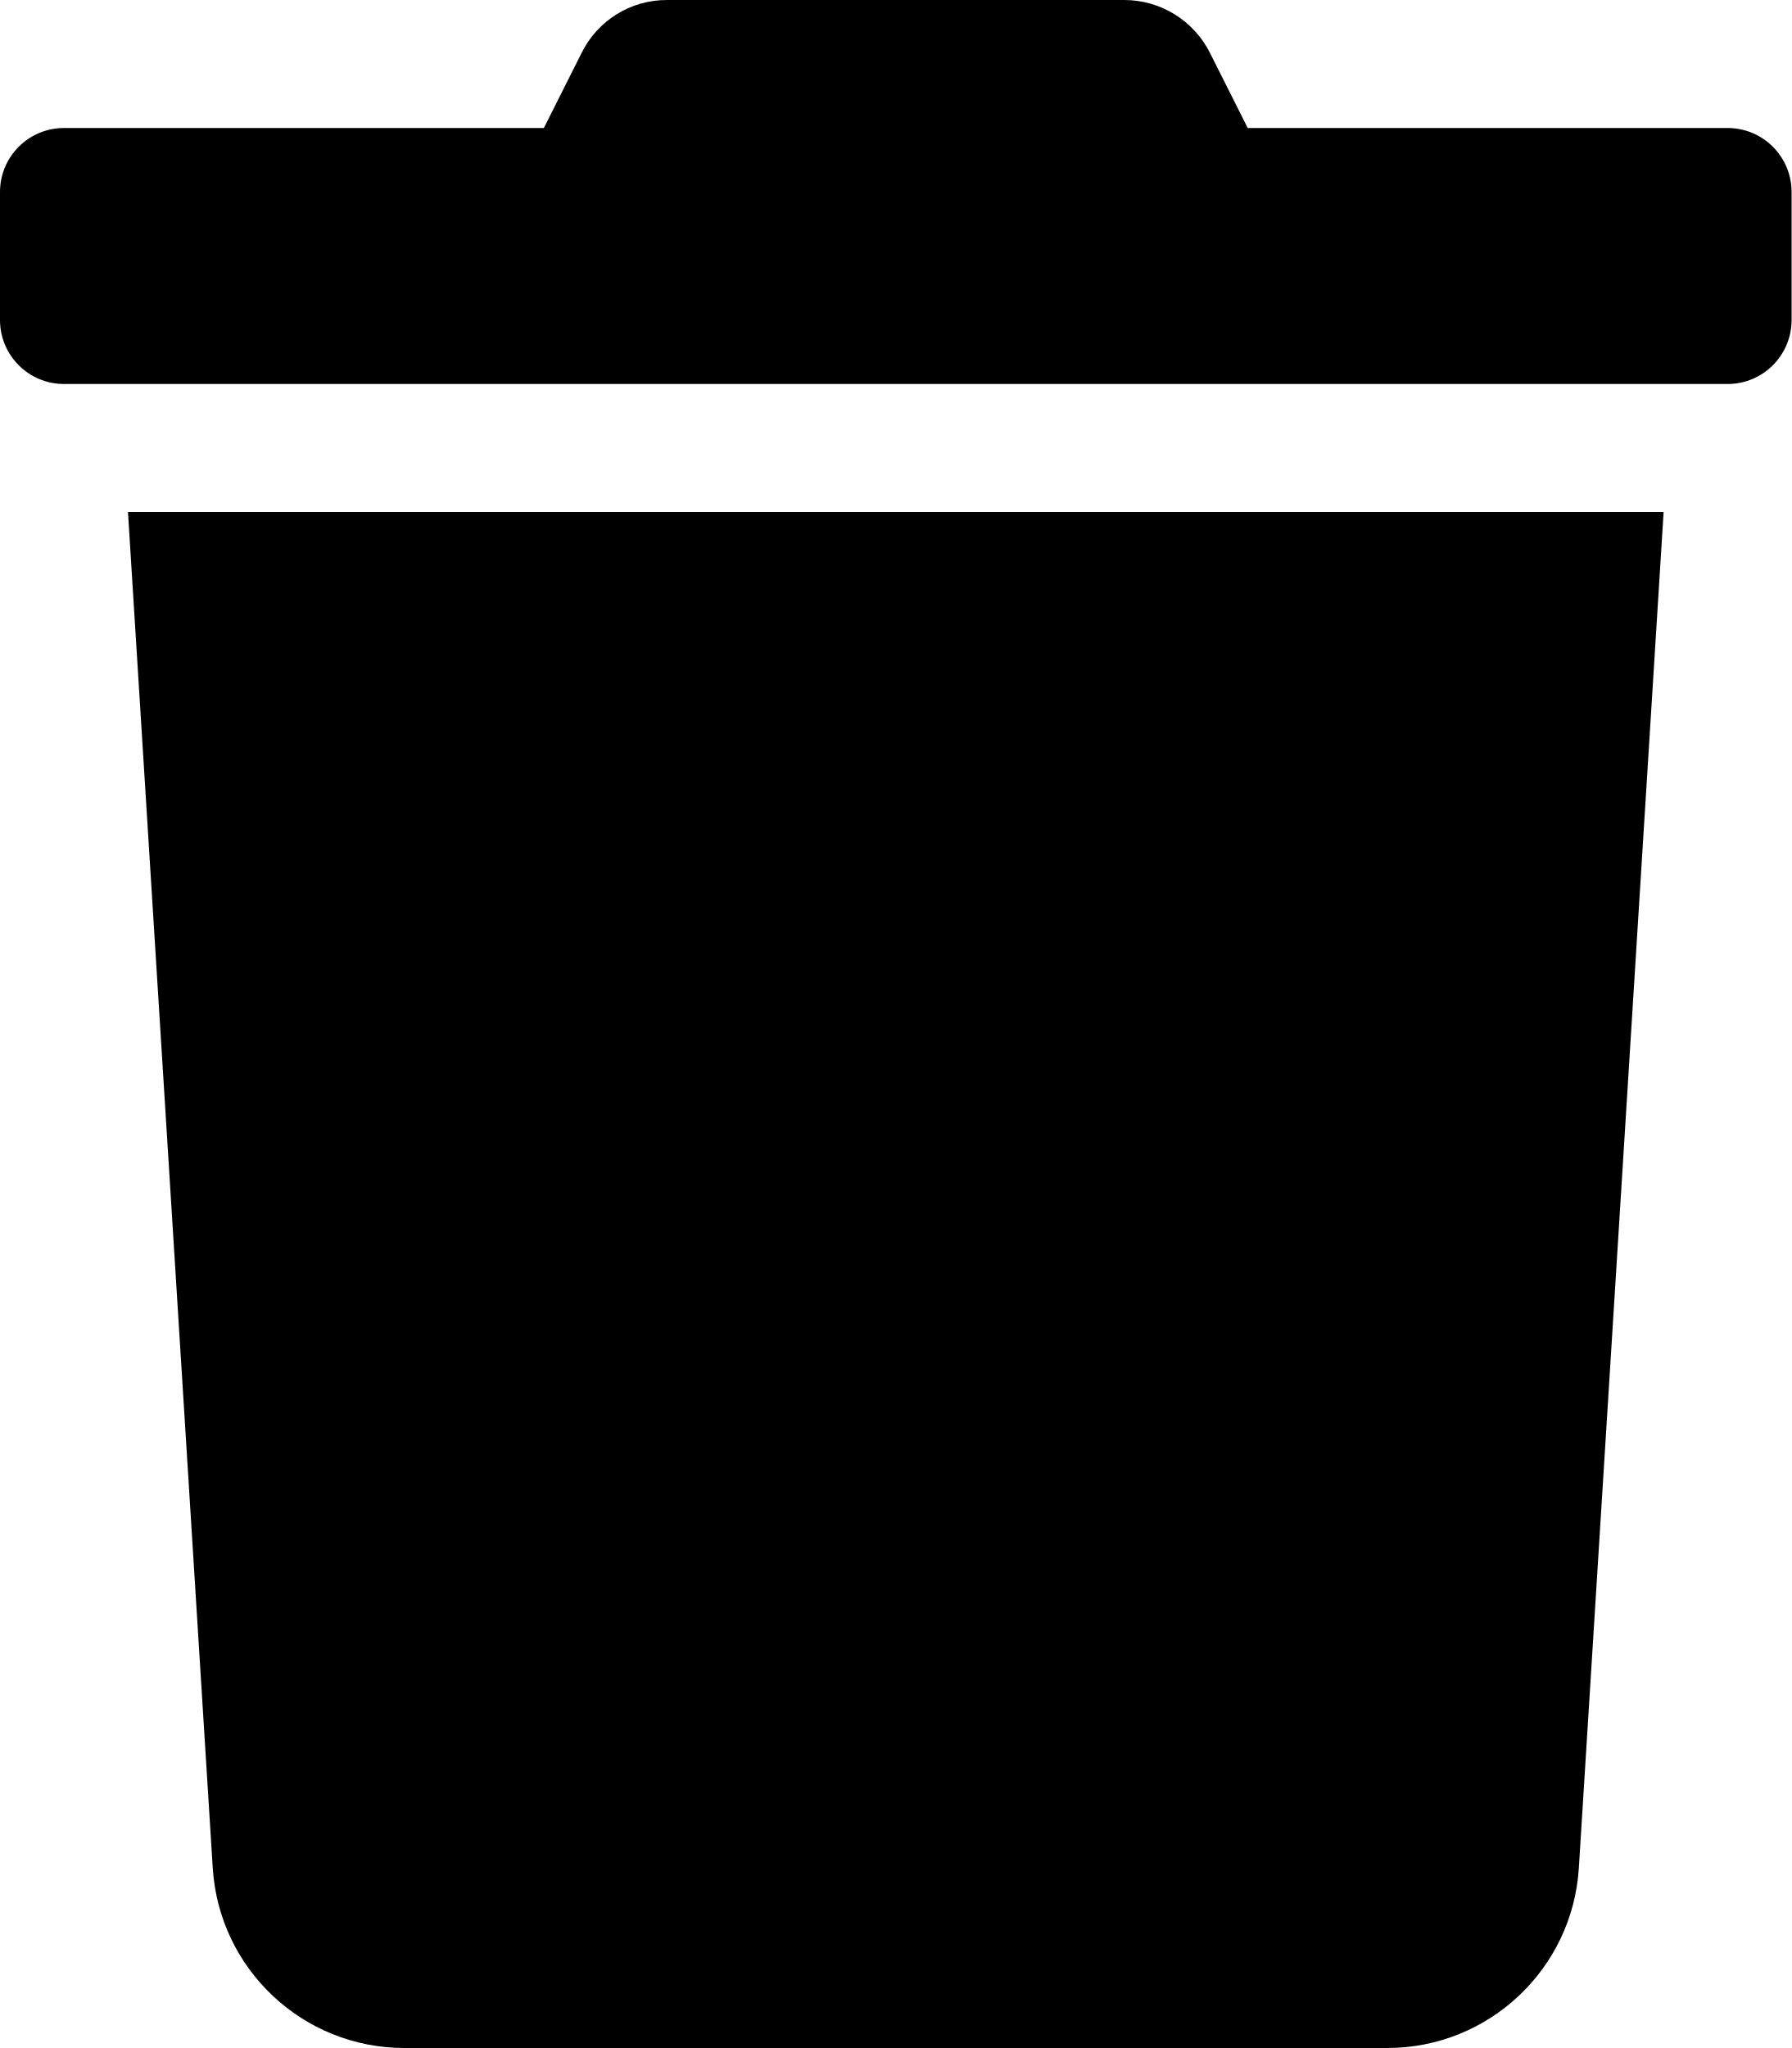
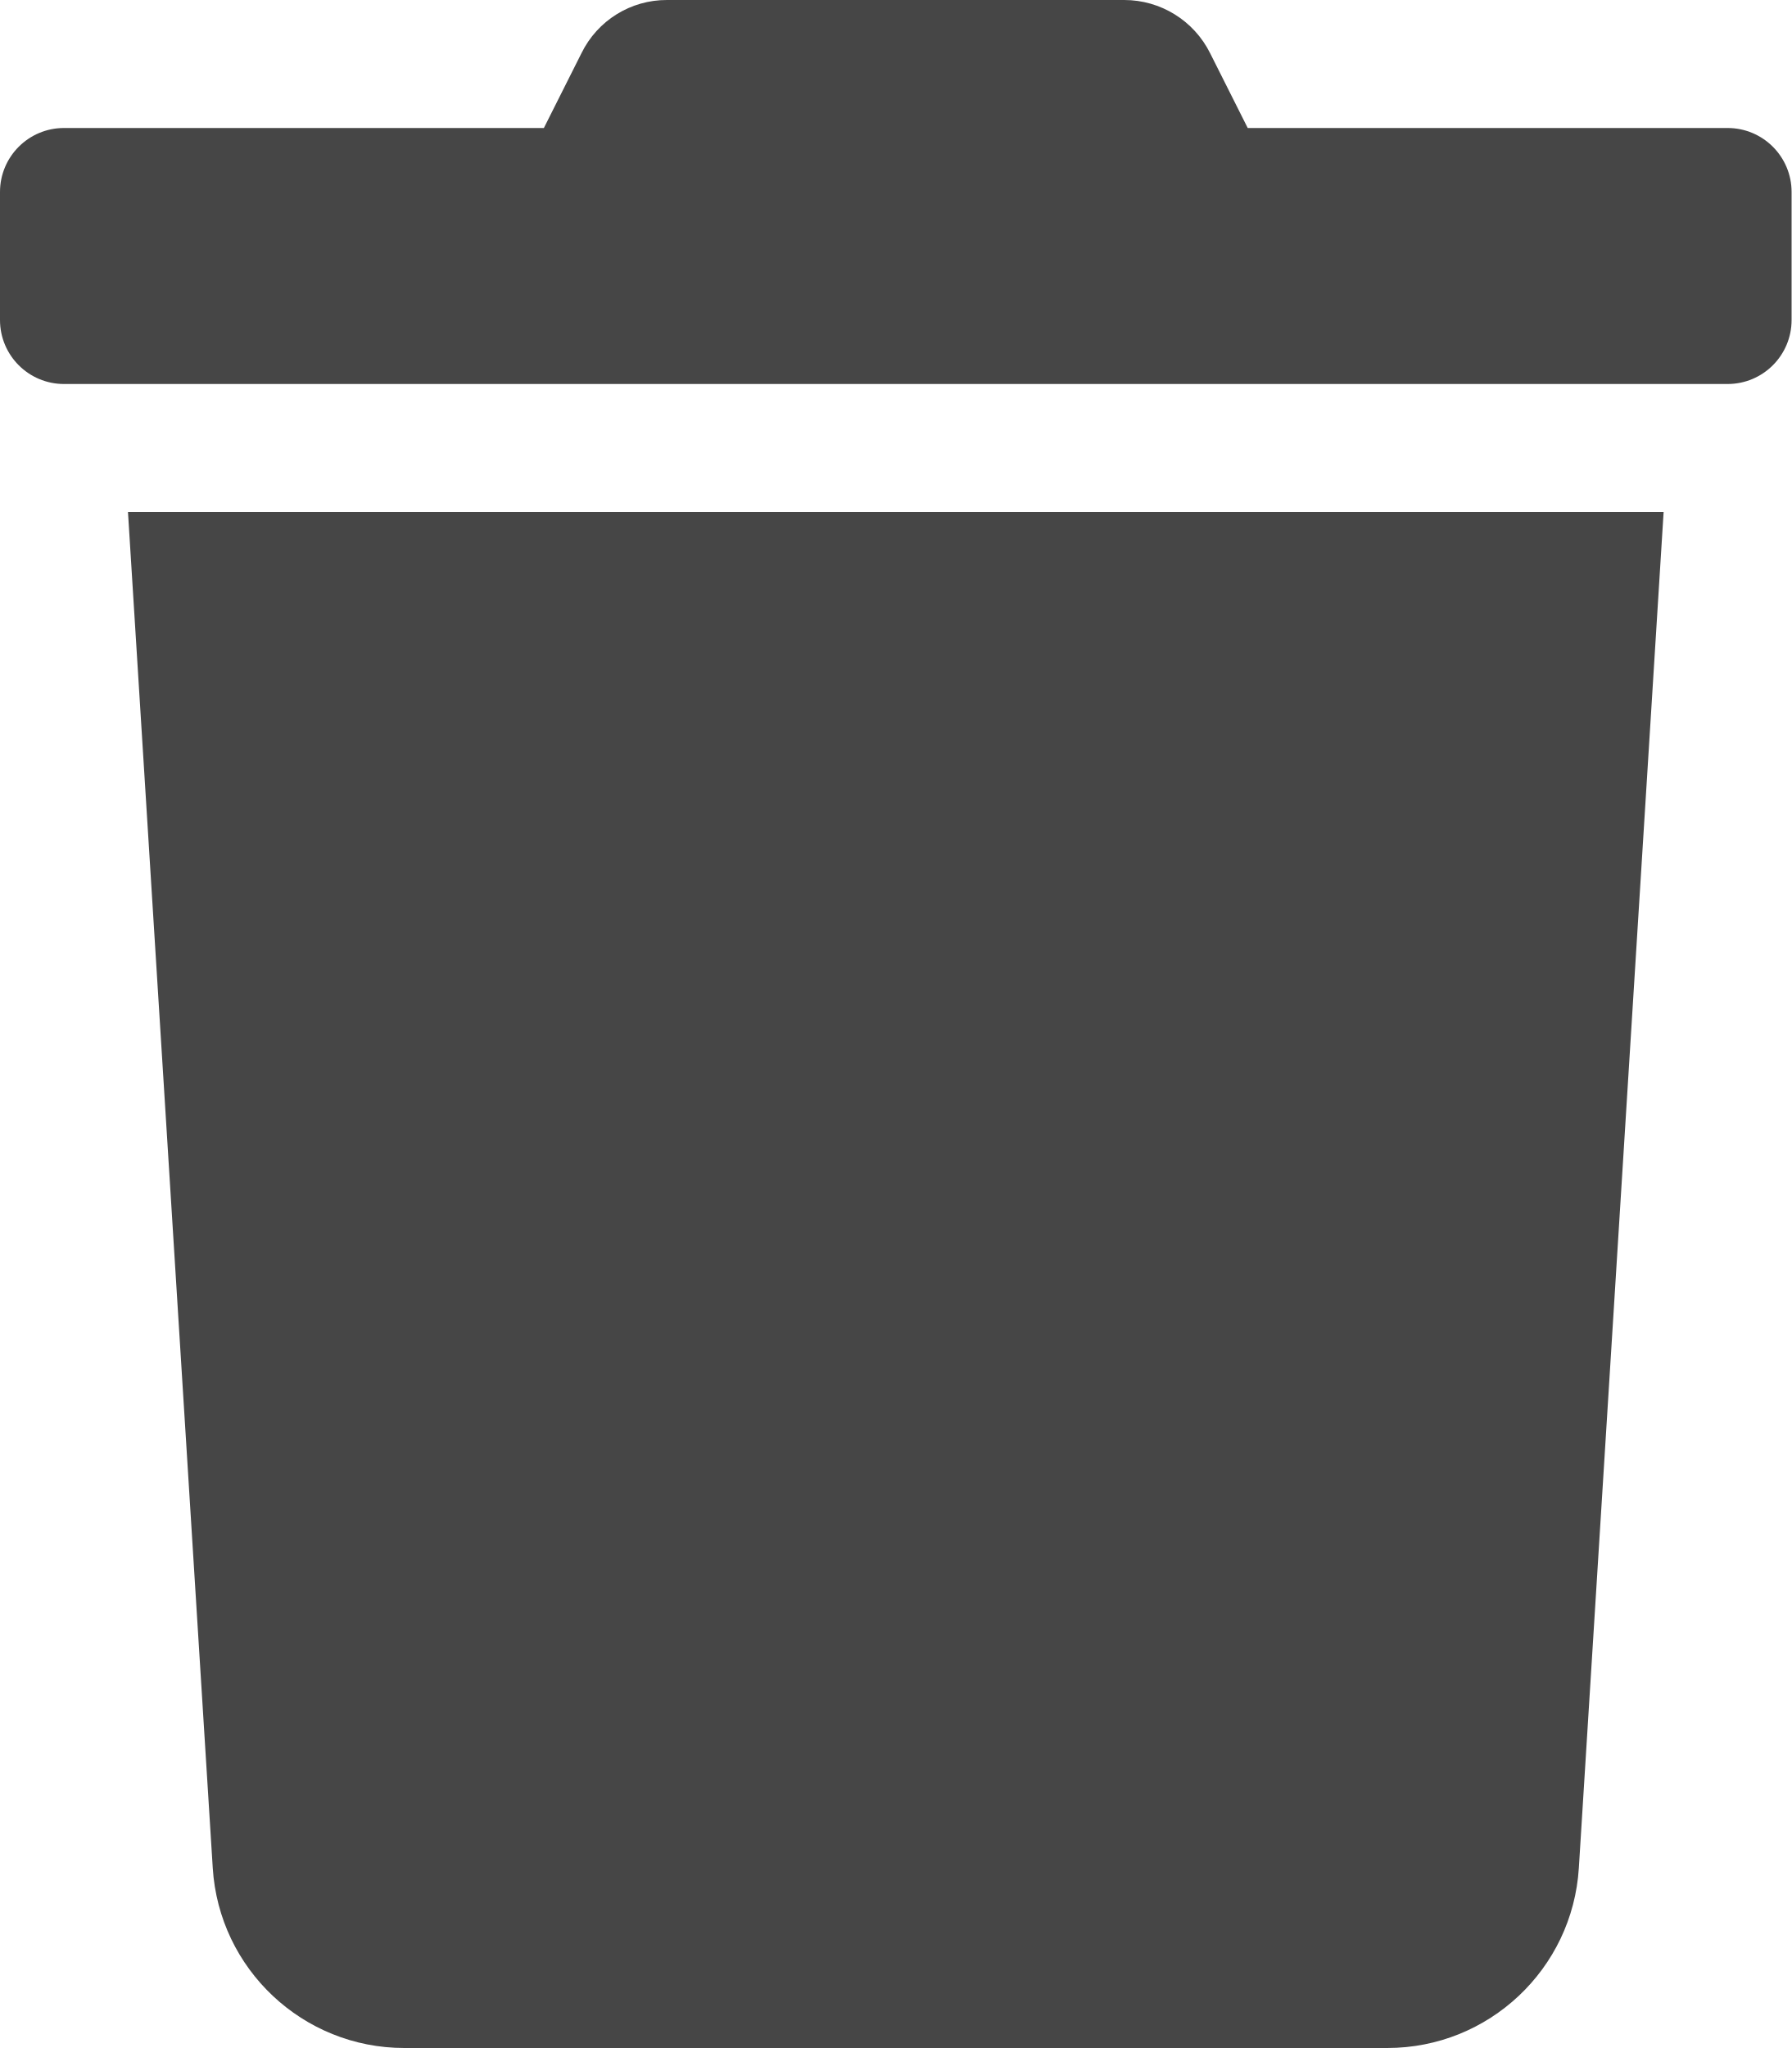
<svg xmlns="http://www.w3.org/2000/svg" aria-hidden="true" focusable="false" data-prefix="fas" data-icon="trash" class="svg-inline--fa fa-trash fa-w-14" role="img" viewBox="0 0 448 512">
-   <path fill="currentColor" d="M432 32H312l-9.4-18.7A24 24 0 0 0 281.1 0H166.8a23.72 23.72 0 0 0-21.4 13.3L136 32H16A16 16 0 0 0 0 48v32a16 16 0 0 0 16 16h416a16 16 0 0 0 16-16V48a16 16 0 0 0-16-16zM53.2 467a48 48 0 0 0 47.9 45h245.8a48 48 0 0 0 47.9-45L416 128H32z" />
+   <path fill="#464646" d="M432 32H312l-9.4-18.7A24 24 0 0 0 281.1 0H166.8a23.72 23.72 0 0 0-21.4 13.3L136 32H16A16 16 0 0 0 0 48v32a16 16 0 0 0 16 16h416a16 16 0 0 0 16-16V48a16 16 0 0 0-16-16zM53.2 467a48 48 0 0 0 47.9 45h245.8a48 48 0 0 0 47.9-45L416 128H32z" />
</svg>
